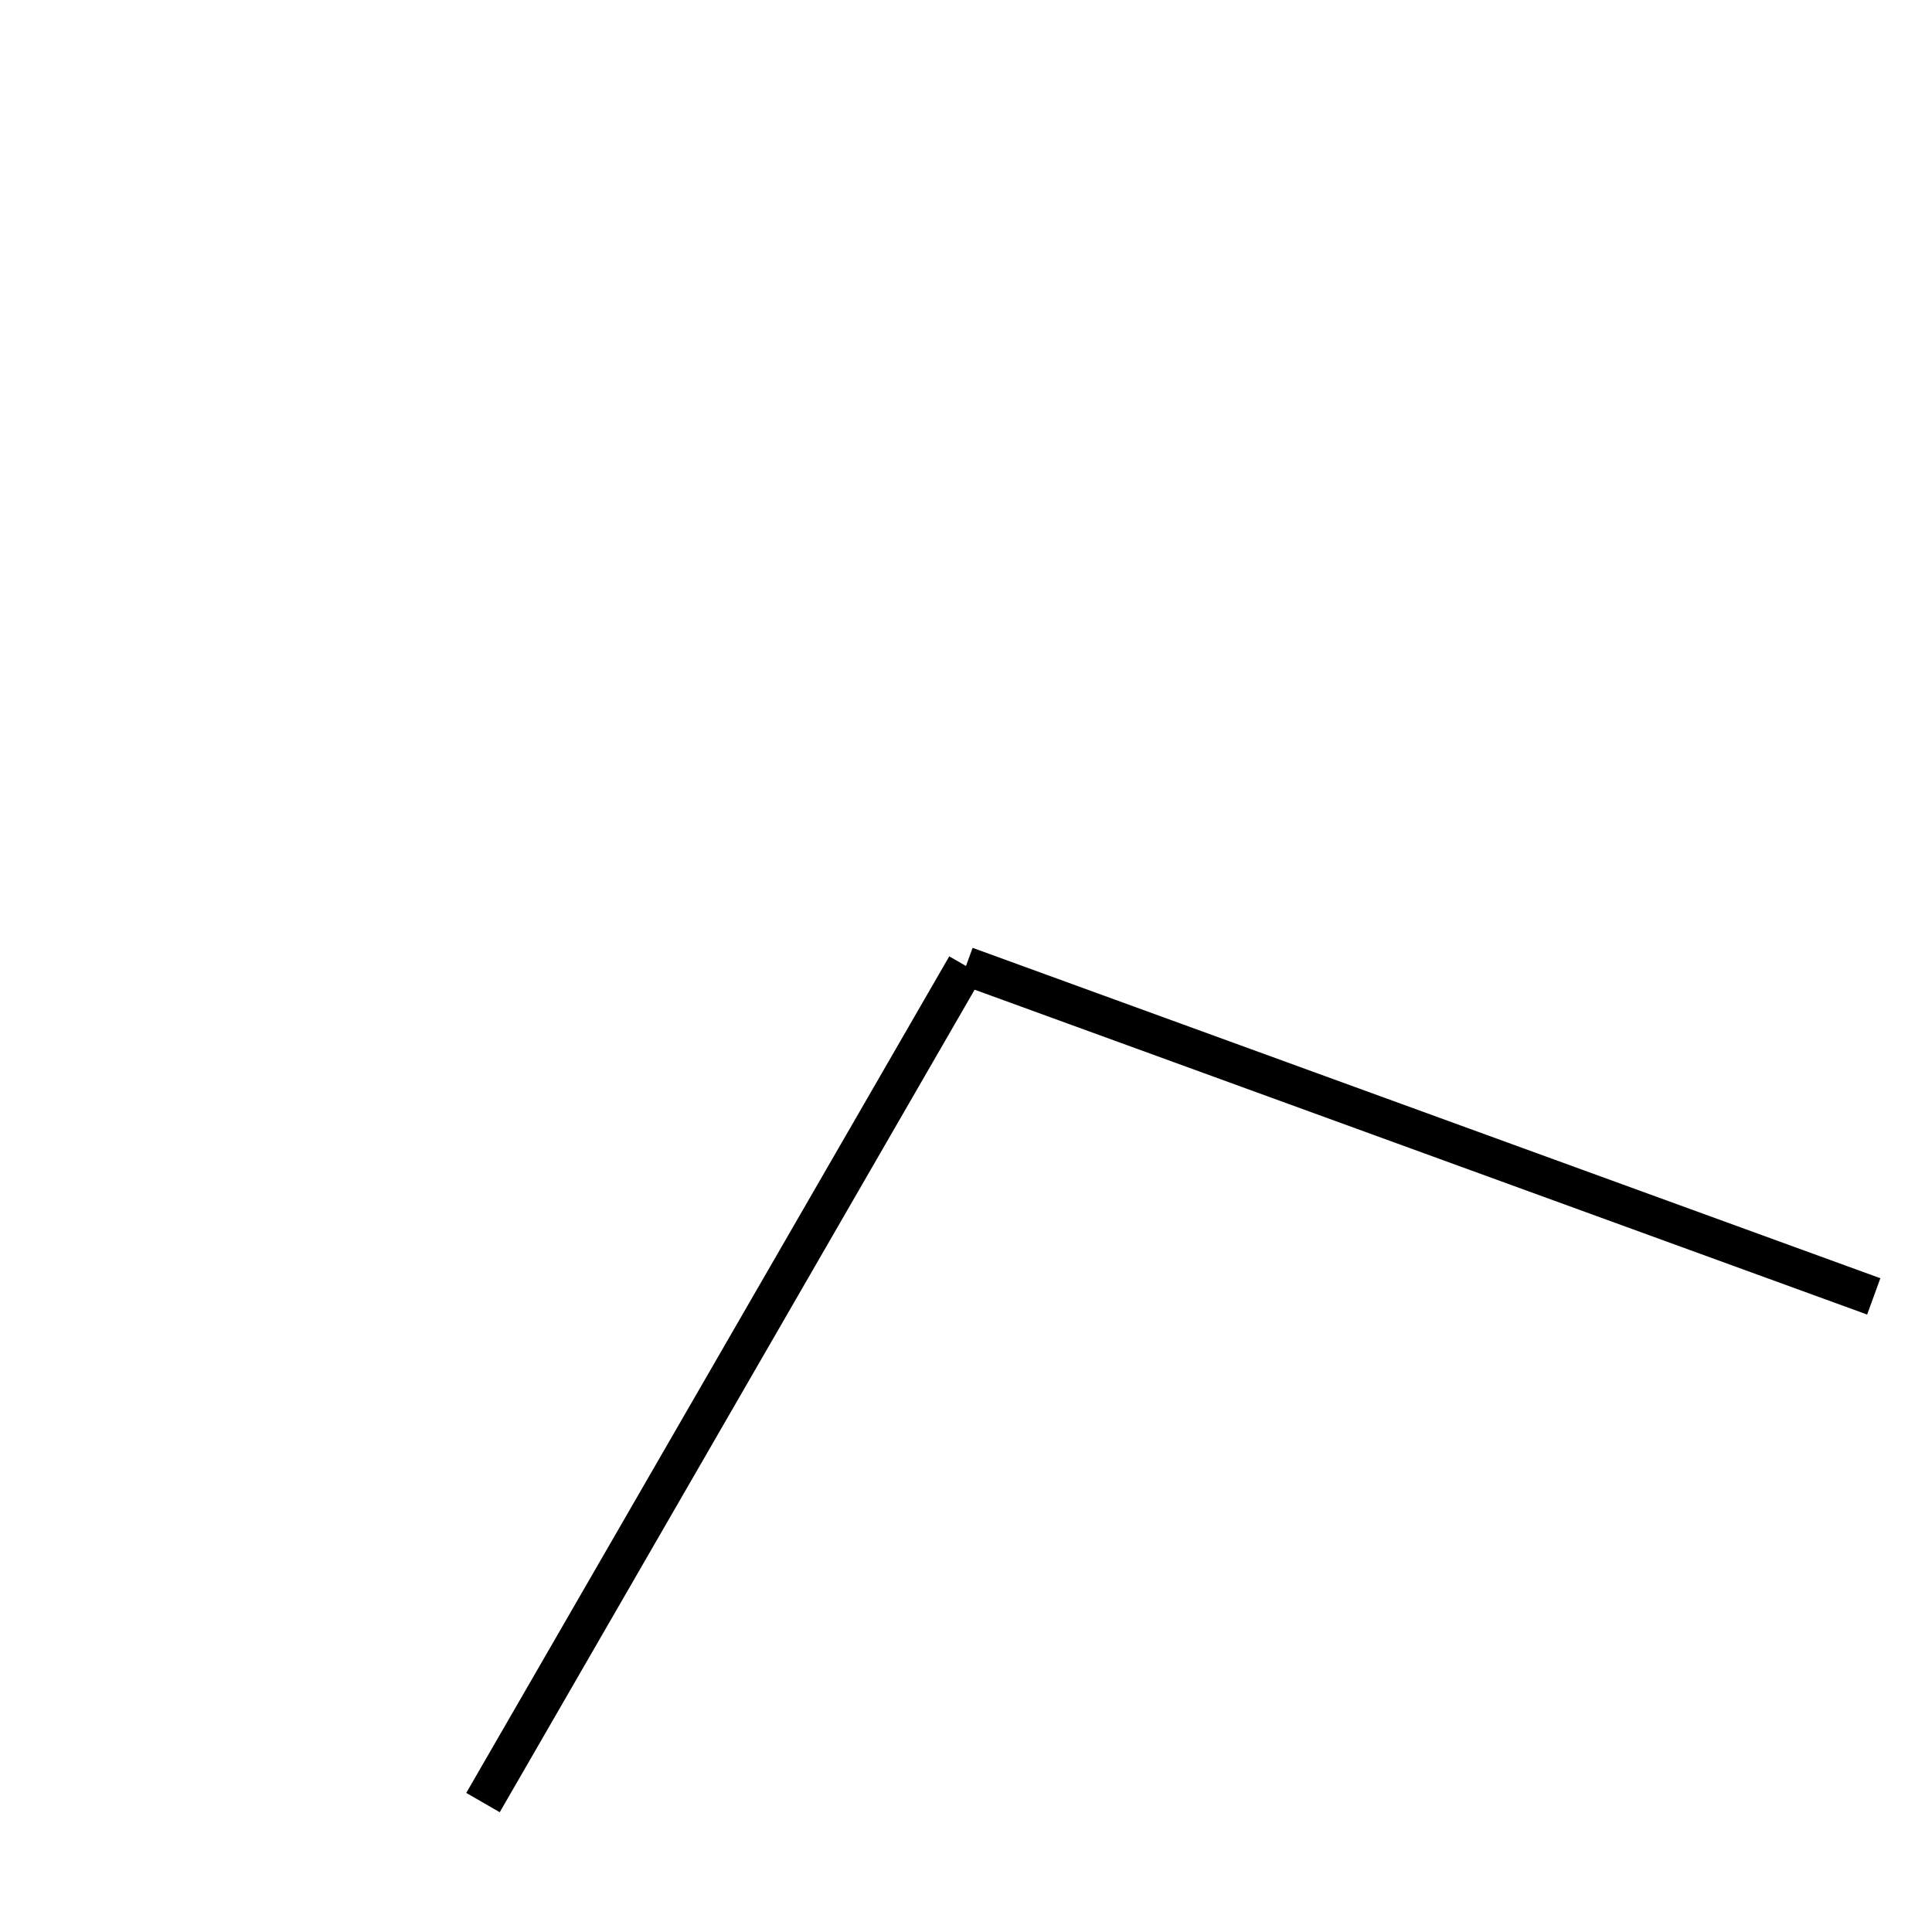
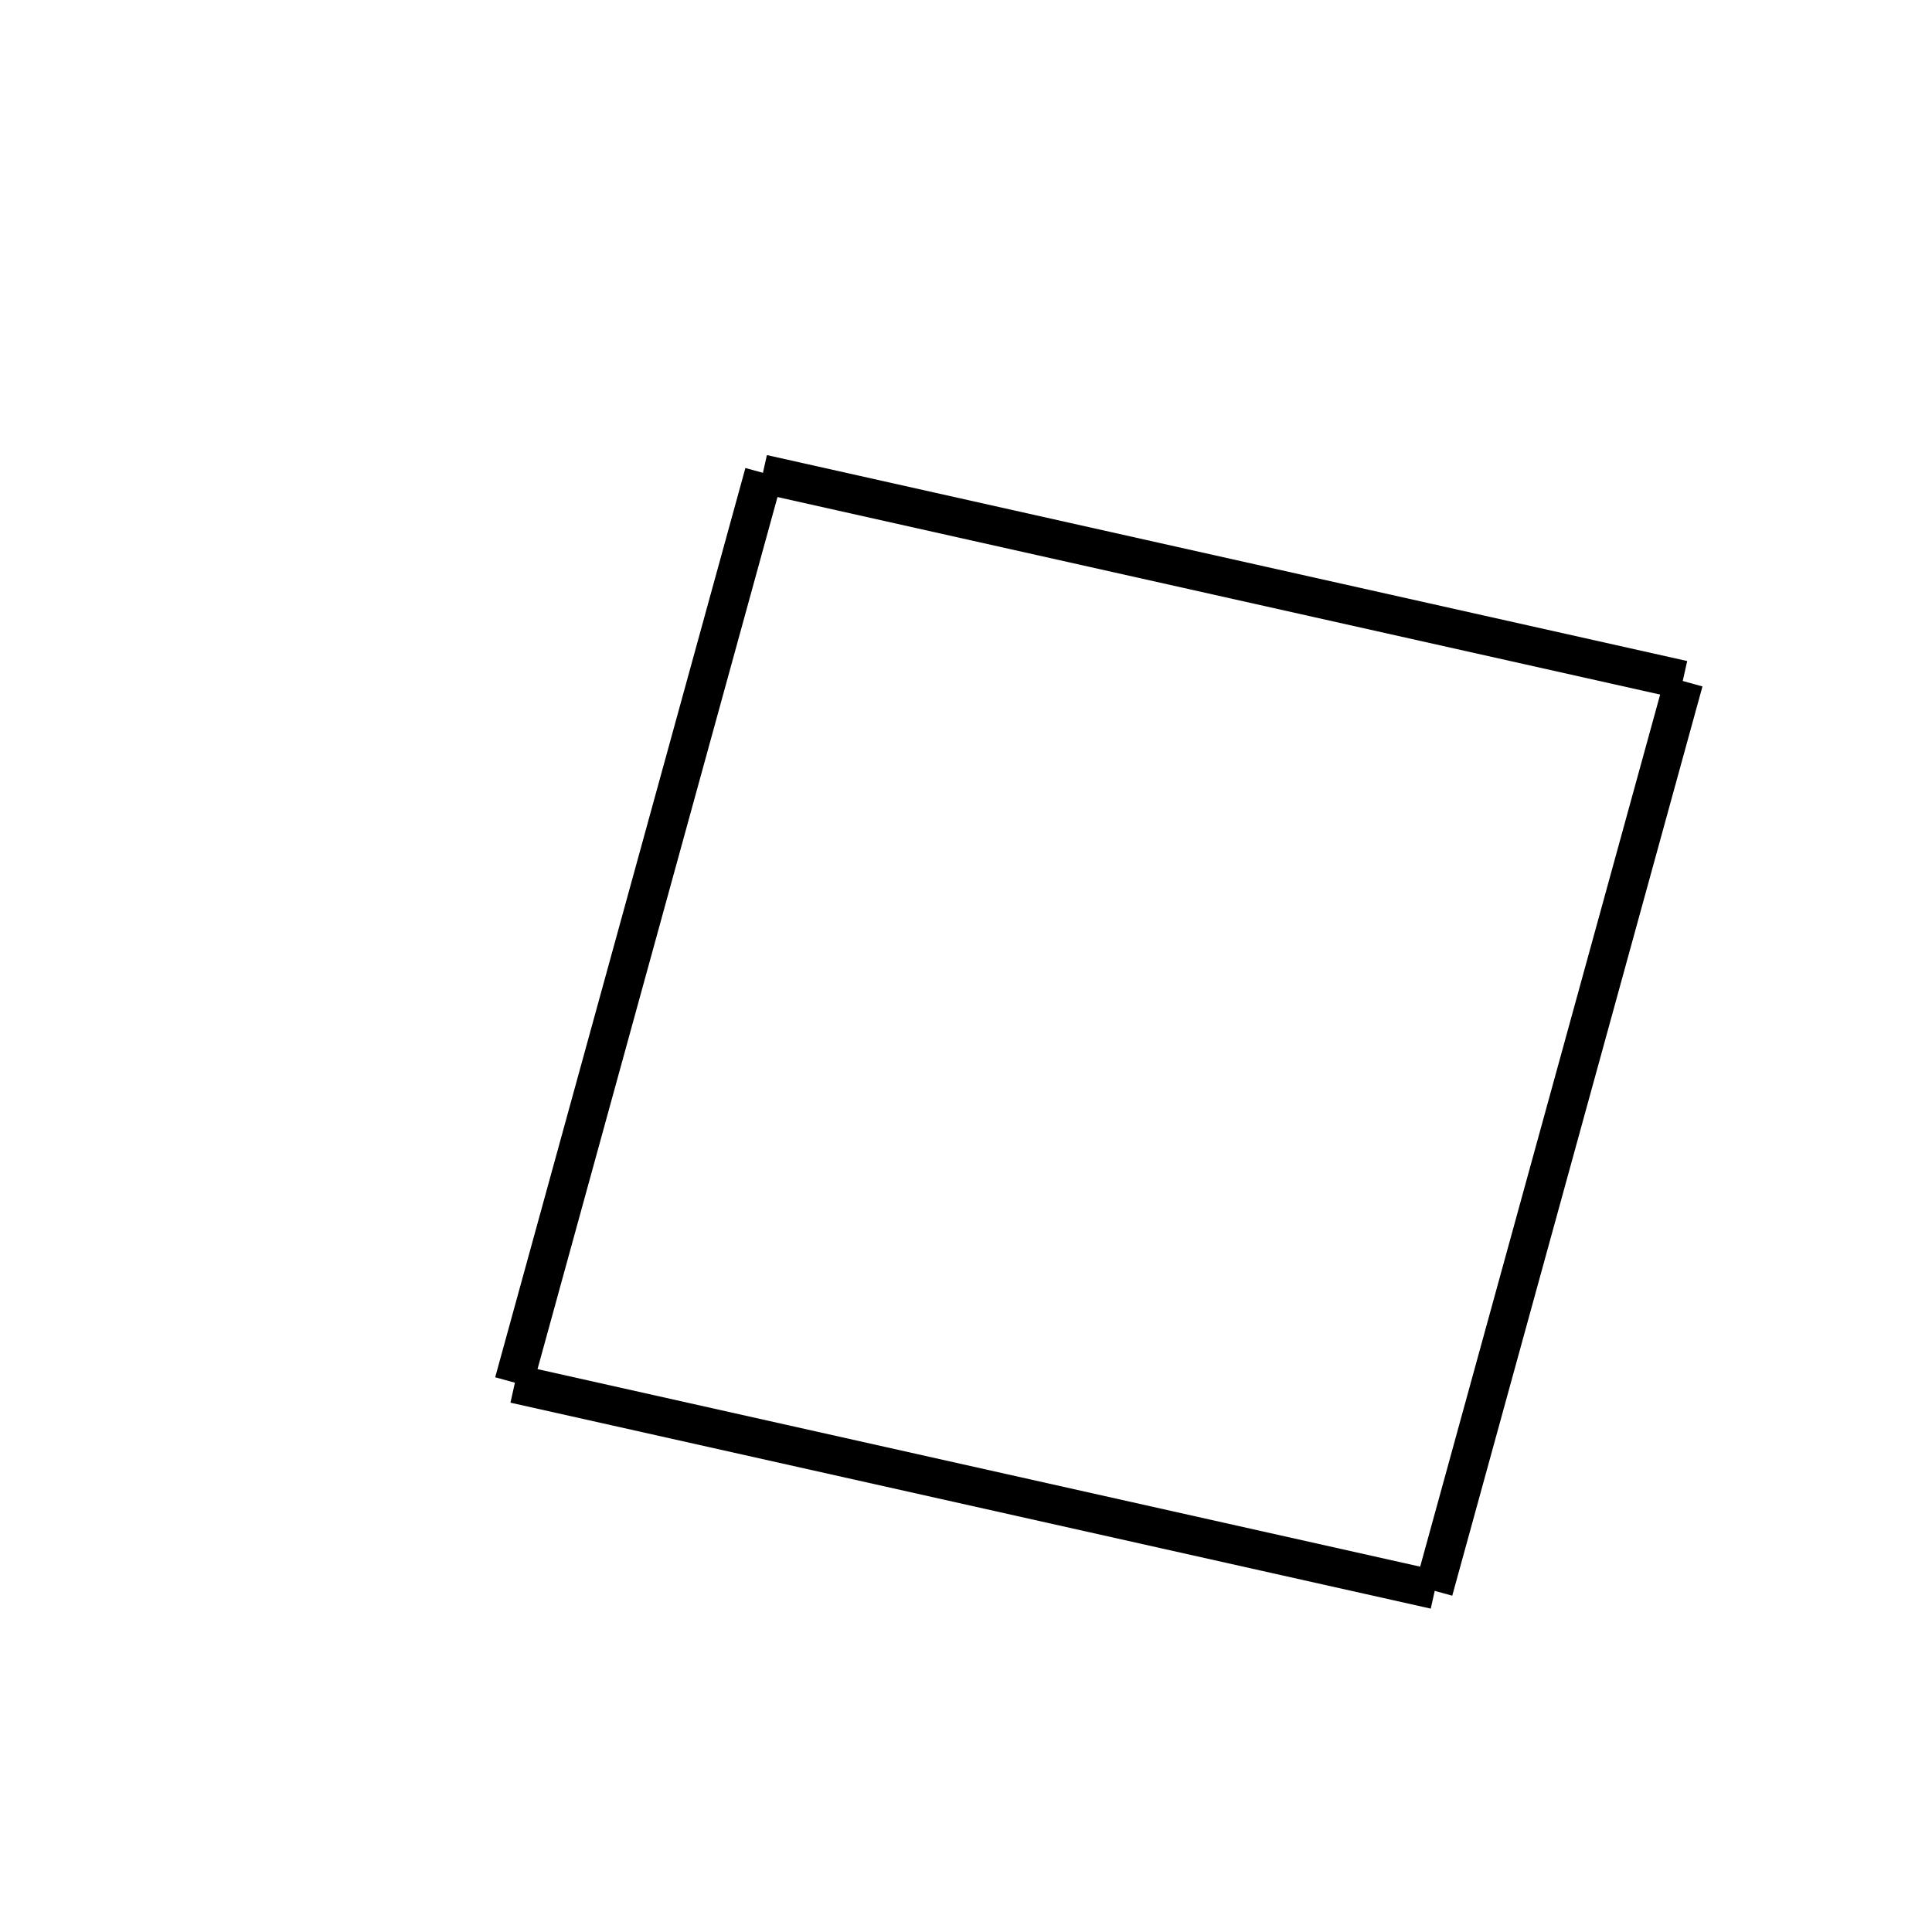
<svg xmlns="http://www.w3.org/2000/svg" height="100" width="100">
-   <line x1="50.0" y1="50.0" x2="96.985" y2="67.101" stroke-width="2" stroke="black" />
-   <line x1="50.0" y1="50.0" x2="25" y2="93.301" stroke-width="2" stroke="black" />
+   <line x1="74.274" y1="82.286" x2="26.639" y2="71.626" stroke-width="2" stroke="black" />
+   <line x1="26.595" y1="71.553" x2="39.546" y2="24.489" stroke-width="2" stroke="black" />
+   <line x1="87.111" y1="35.191" x2="39.476" y2="24.531" stroke-width="2" stroke="black" />
+   <line x1="74.204" y1="82.328" x2="87.155" y2="35.264" stroke-width="2" stroke="black" />
</svg>
